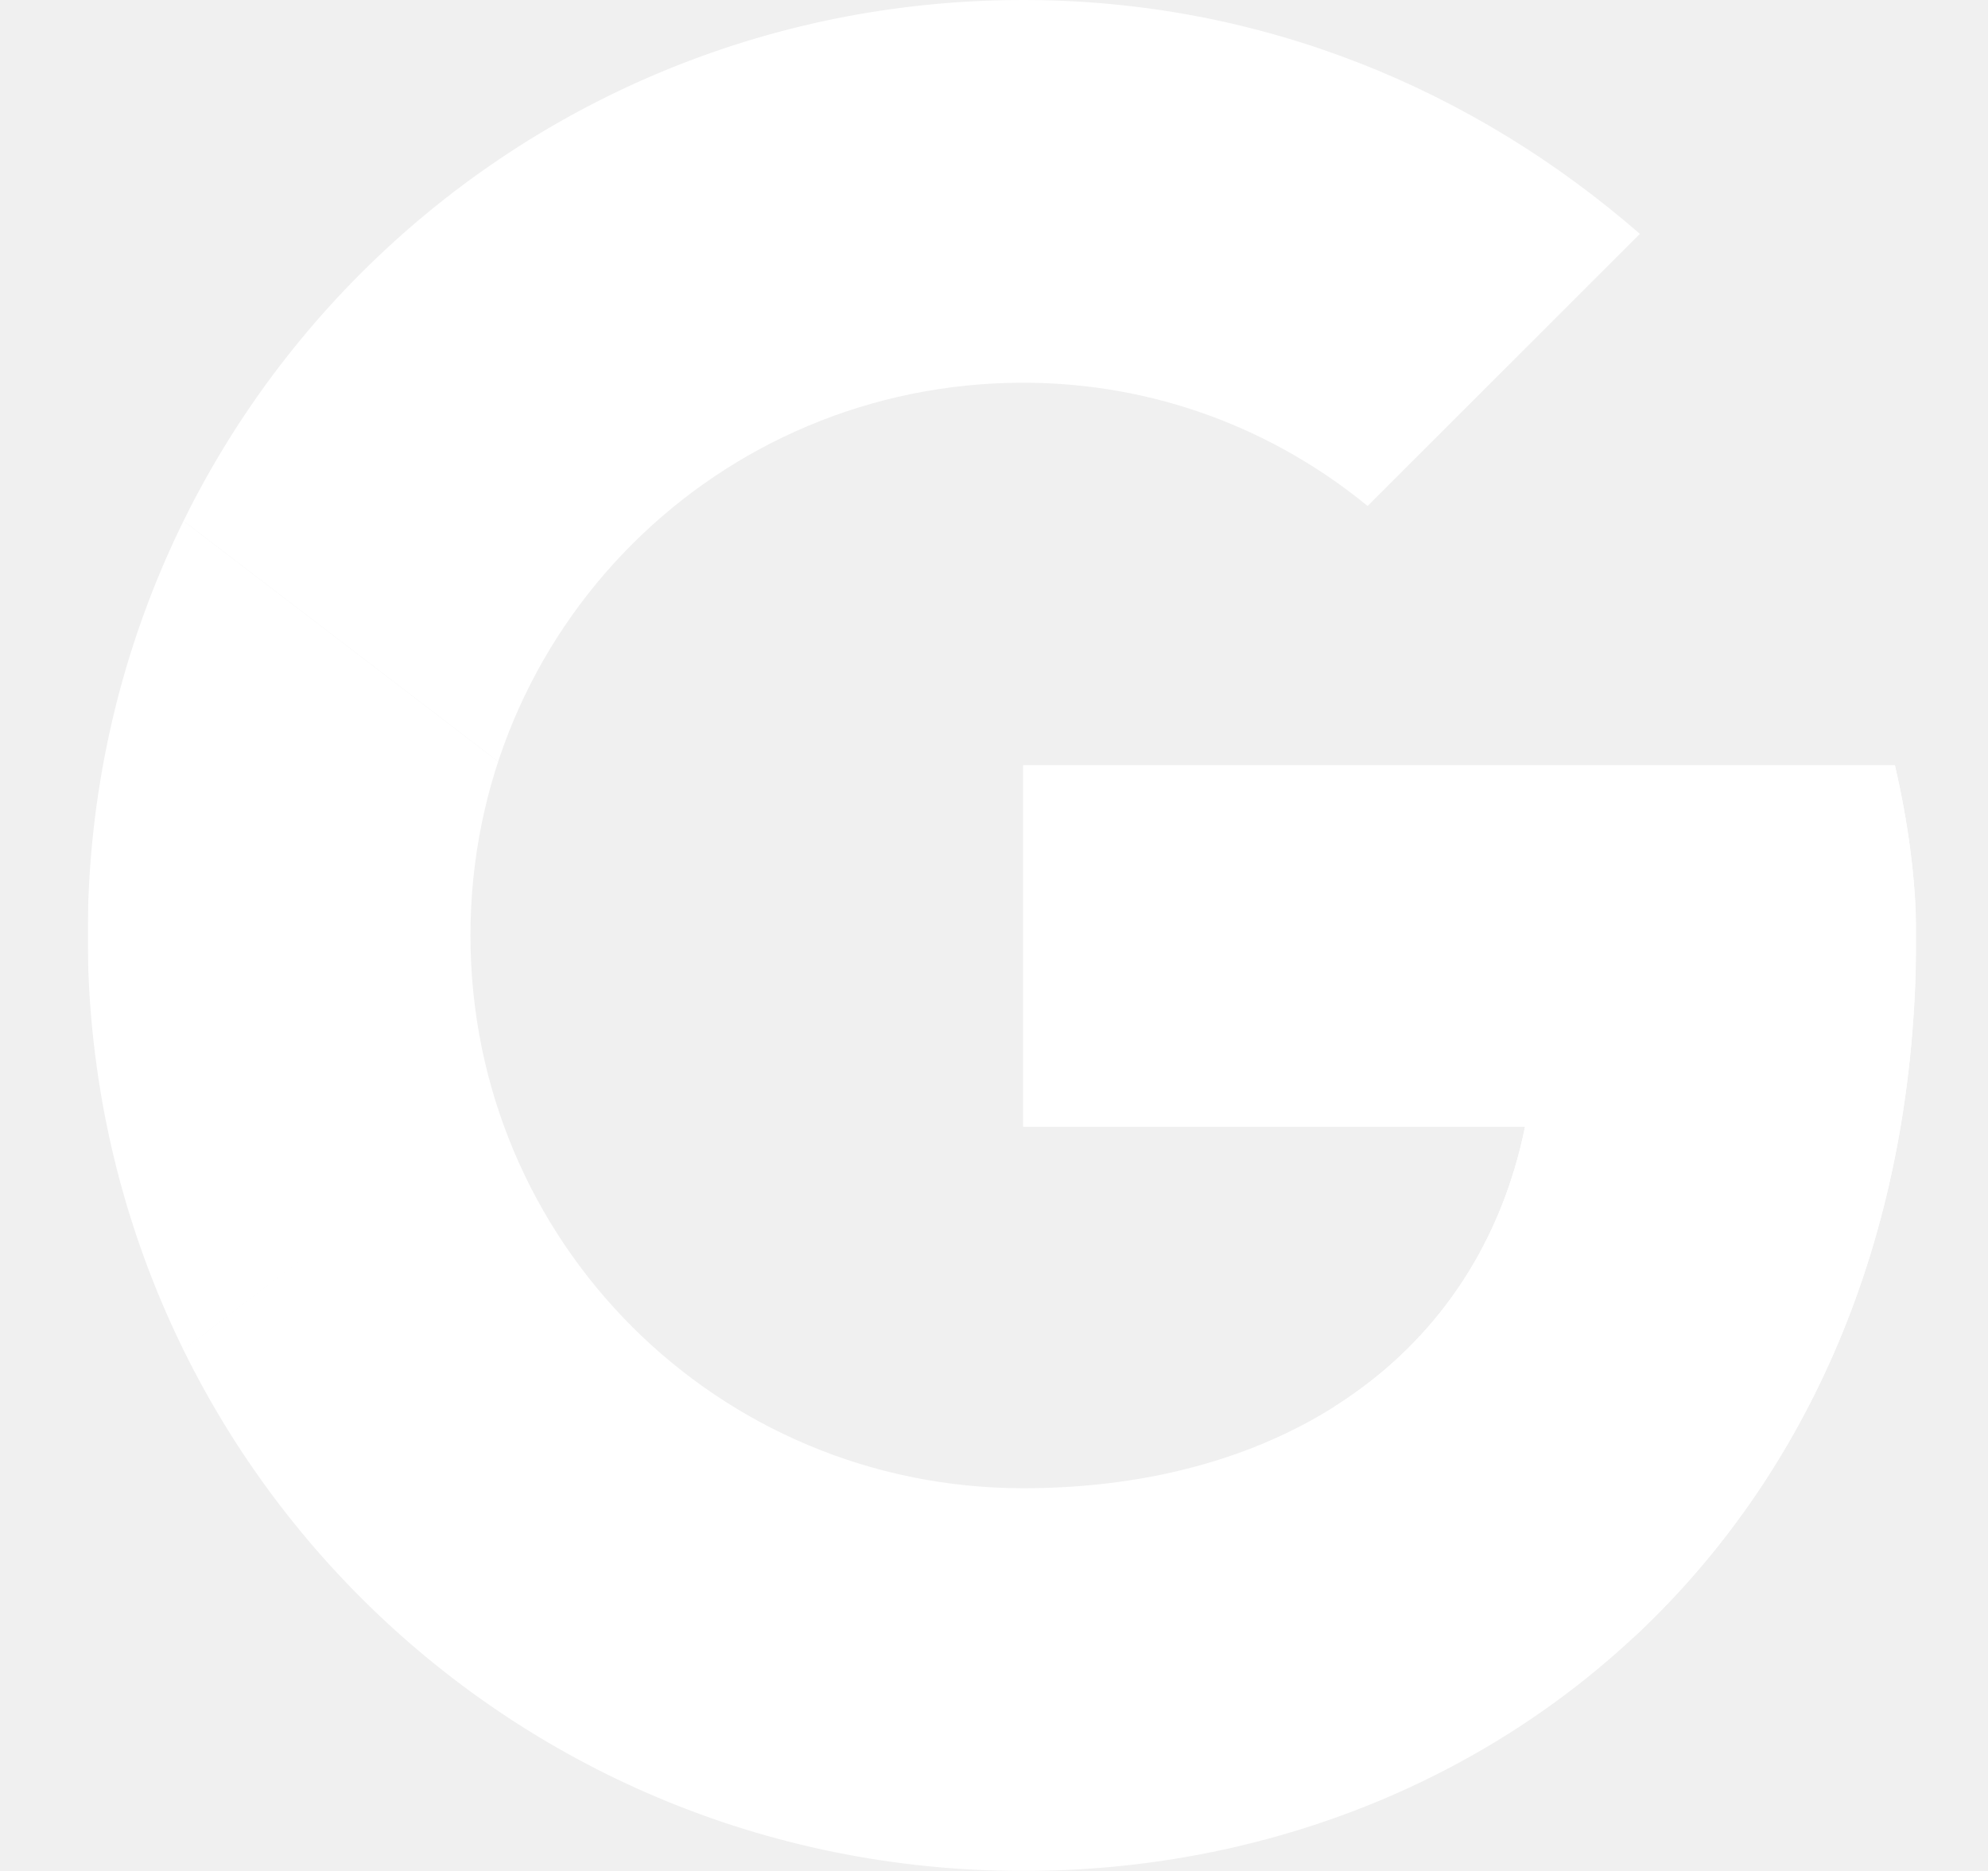
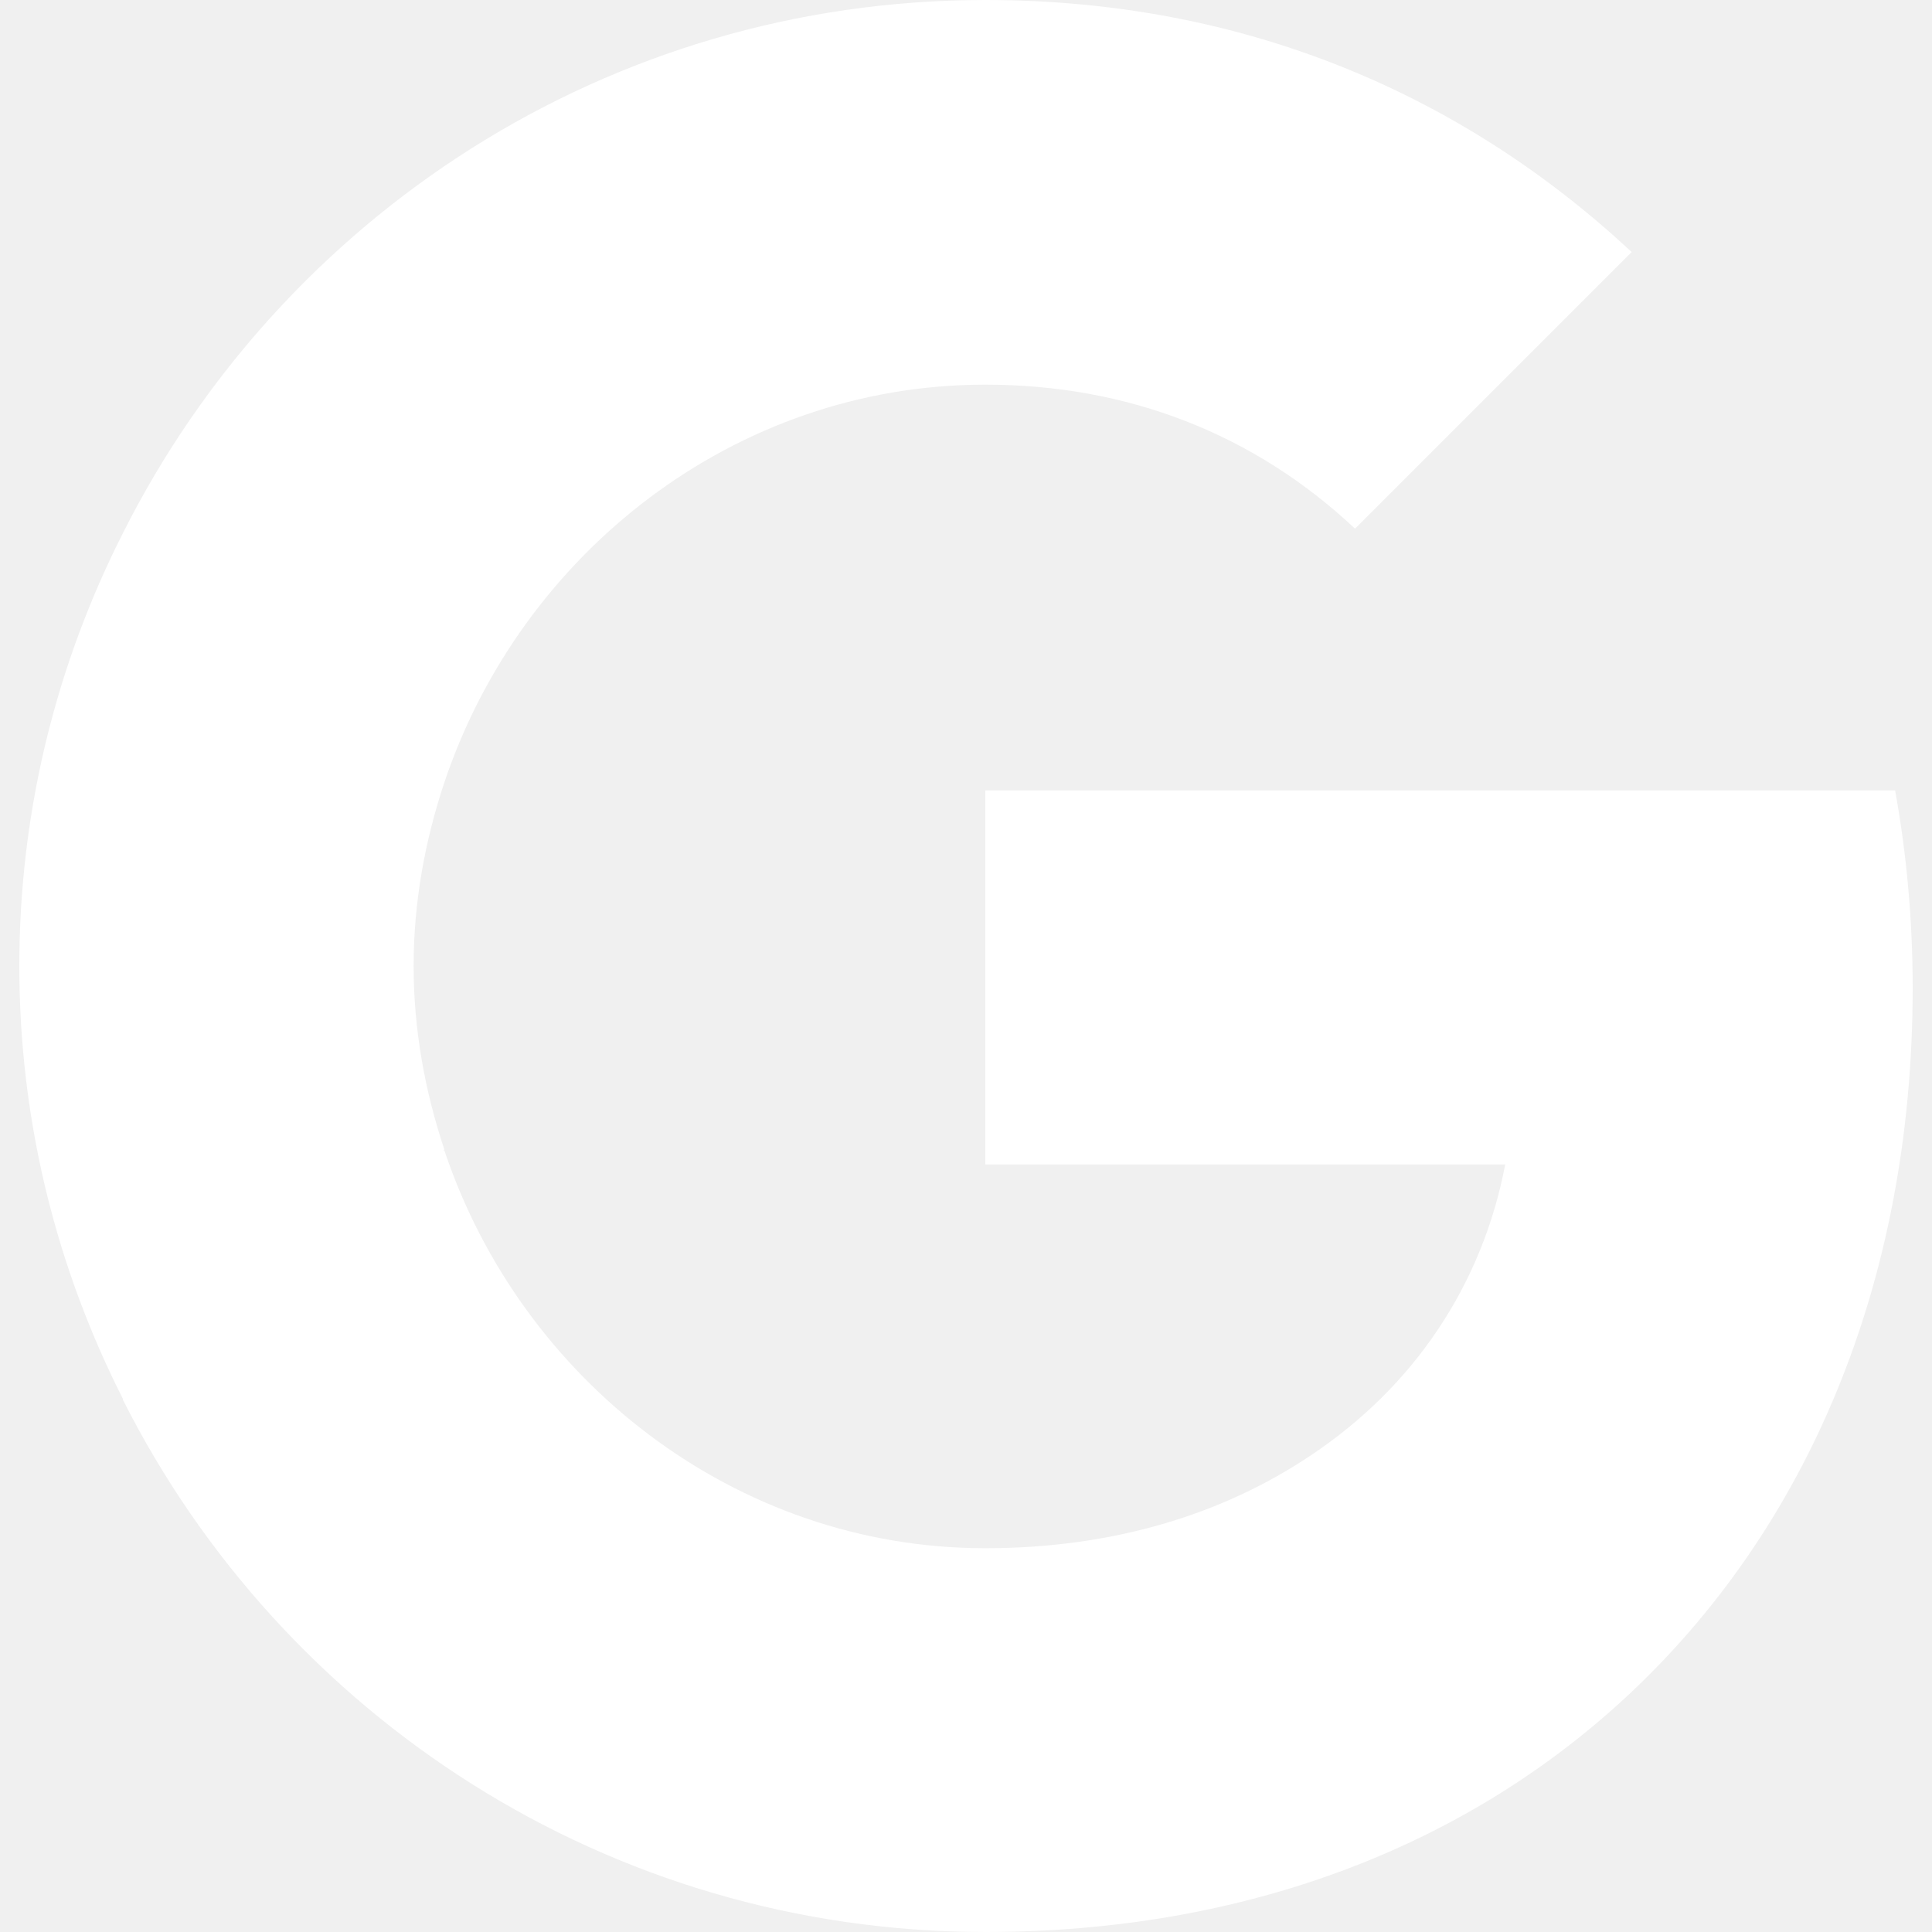
- <svg xmlns="http://www.w3.org/2000/svg" width="17" height="16" viewBox="0 0 17 16" fill="none">
-   <g id="icon" clip-path="url(#clip0_860_4504)">
-     <g id="Clip path group">
-       <mask id="mask0_860_4504" style="mask-type:luminance" maskUnits="userSpaceOnUse" x="0" y="0" width="17" height="16">
-         <g id="b">
-           <path id="Vector" d="M16.204 6.545H8.75V9.636H13.041C12.641 11.6 10.968 12.727 8.75 12.727C6.132 12.727 4.023 10.618 4.023 8C4.023 5.382 6.132 3.273 8.75 3.273C9.877 3.273 10.896 3.673 11.695 4.327L14.023 2C12.604 0.764 10.786 0 8.75 0C4.314 0 0.75 3.564 0.75 8C0.75 12.436 4.314 16 8.75 16C12.75 16 16.386 13.091 16.386 8C16.386 7.527 16.314 7.018 16.204 6.545Z" fill="white" />
-         </g>
-       </mask>
-       <g mask="url(#mask0_860_4504)">
-         <path id="Vector_2" d="M0.023 12.727V3.273L6.205 8L0.023 12.727Z" fill="white" />
-       </g>
-     </g>
-     <g id="Clip path group_2">
-       <mask id="mask1_860_4504" style="mask-type:luminance" maskUnits="userSpaceOnUse" x="0" y="0" width="17" height="16">
-         <g id="b_2">
-           <path id="Vector_3" d="M16.204 6.545H8.75V9.636H13.041C12.641 11.6 10.968 12.727 8.75 12.727C6.132 12.727 4.023 10.618 4.023 8C4.023 5.382 6.132 3.273 8.75 3.273C9.877 3.273 10.896 3.673 11.695 4.327L14.023 2C12.604 0.764 10.786 0 8.75 0C4.314 0 0.75 3.564 0.75 8C0.75 12.436 4.314 16 8.75 16C12.75 16 16.386 13.091 16.386 8C16.386 7.527 16.314 7.018 16.204 6.545Z" fill="white" />
-         </g>
-       </mask>
-       <g mask="url(#mask1_860_4504)">
-         <path id="Vector_4" d="M0.023 3.273L6.205 8L8.75 5.782L17.477 4.364V-0.727H0.023V3.273Z" fill="white" />
-       </g>
-     </g>
-     <g id="Clip path group_3">
-       <mask id="mask2_860_4504" style="mask-type:luminance" maskUnits="userSpaceOnUse" x="0" y="0" width="17" height="16">
-         <g id="b_3">
-           <path id="Vector_5" d="M16.204 6.545H8.75V9.636H13.041C12.641 11.6 10.968 12.727 8.75 12.727C6.132 12.727 4.023 10.618 4.023 8C4.023 5.382 6.132 3.273 8.75 3.273C9.877 3.273 10.896 3.673 11.695 4.327L14.023 2C12.604 0.764 10.786 0 8.75 0C4.314 0 0.75 3.564 0.75 8C0.75 12.436 4.314 16 8.75 16C12.75 16 16.386 13.091 16.386 8C16.386 7.527 16.314 7.018 16.204 6.545Z" fill="white" />
-         </g>
-       </mask>
-       <g mask="url(#mask2_860_4504)">
-         <path id="Vector_6" d="M0.023 12.727L10.932 4.364L13.805 4.727L17.477 -0.727V16.727H0.023V12.727Z" fill="white" />
-       </g>
-     </g>
-     <g id="Clip path group_4">
-       <mask id="mask3_860_4504" style="mask-type:luminance" maskUnits="userSpaceOnUse" x="0" y="0" width="17" height="16">
-         <g id="b_4">
-           <path id="Vector_7" d="M16.204 6.545H8.75V9.636H13.041C12.641 11.6 10.968 12.727 8.75 12.727C6.132 12.727 4.023 10.618 4.023 8C4.023 5.382 6.132 3.273 8.75 3.273C9.877 3.273 10.896 3.673 11.695 4.327L14.023 2C12.604 0.764 10.786 0 8.75 0C4.314 0 0.75 3.564 0.75 8C0.75 12.436 4.314 16 8.75 16C12.75 16 16.386 13.091 16.386 8C16.386 7.527 16.314 7.018 16.204 6.545Z" fill="white" />
-         </g>
-       </mask>
-       <g mask="url(#mask3_860_4504)">
-         <path id="Vector_8" d="M17.477 16.727L6.205 8L4.75 6.909L17.477 3.273V16.727Z" fill="white" />
-       </g>
-     </g>
-   </g>
-   <defs>
-     <clipPath id="clip0_860_4504">
-       <rect width="15.636" height="16" fill="white" transform="translate(0.75)" />
-     </clipPath>
-   </defs>
+ <svg xmlns="http://www.w3.org/2000/svg" viewBox="0 0 512 512" fill-rule="evenodd" clip-rule="evenodd" stroke-linejoin="round" stroke-miterlimit="2">
+   <path d="M32.582 370.734C15.127 336.291 5.12 297.425 5.12 256c0-41.426 10.007-80.291 27.462-114.735C74.705 57.484 161.047 0 261.12 0c69.12 0 126.836 25.367 171.287 66.793l-73.31 73.309c-26.763-25.135-60.276-38.168-97.977-38.168-66.56 0-123.113 44.917-143.36 105.426-5.12 15.36-8.146 31.65-8.146 48.64 0 16.989 3.026 33.28 8.146 48.64l-.303.232h.303c20.247 60.51 76.8 105.426 143.36 105.426 34.443 0 63.534-9.31 86.341-24.67 27.23-18.152 45.382-45.148 51.433-77.032H261.12v-99.142h241.105c3.025 16.757 4.654 34.211 4.654 52.364 0 77.963-27.927 143.592-76.334 188.276-42.356 39.098-100.305 61.905-169.425 61.905-100.073 0-186.415-57.483-228.538-141.032v-.233z" fill="#fff" />
</svg>
